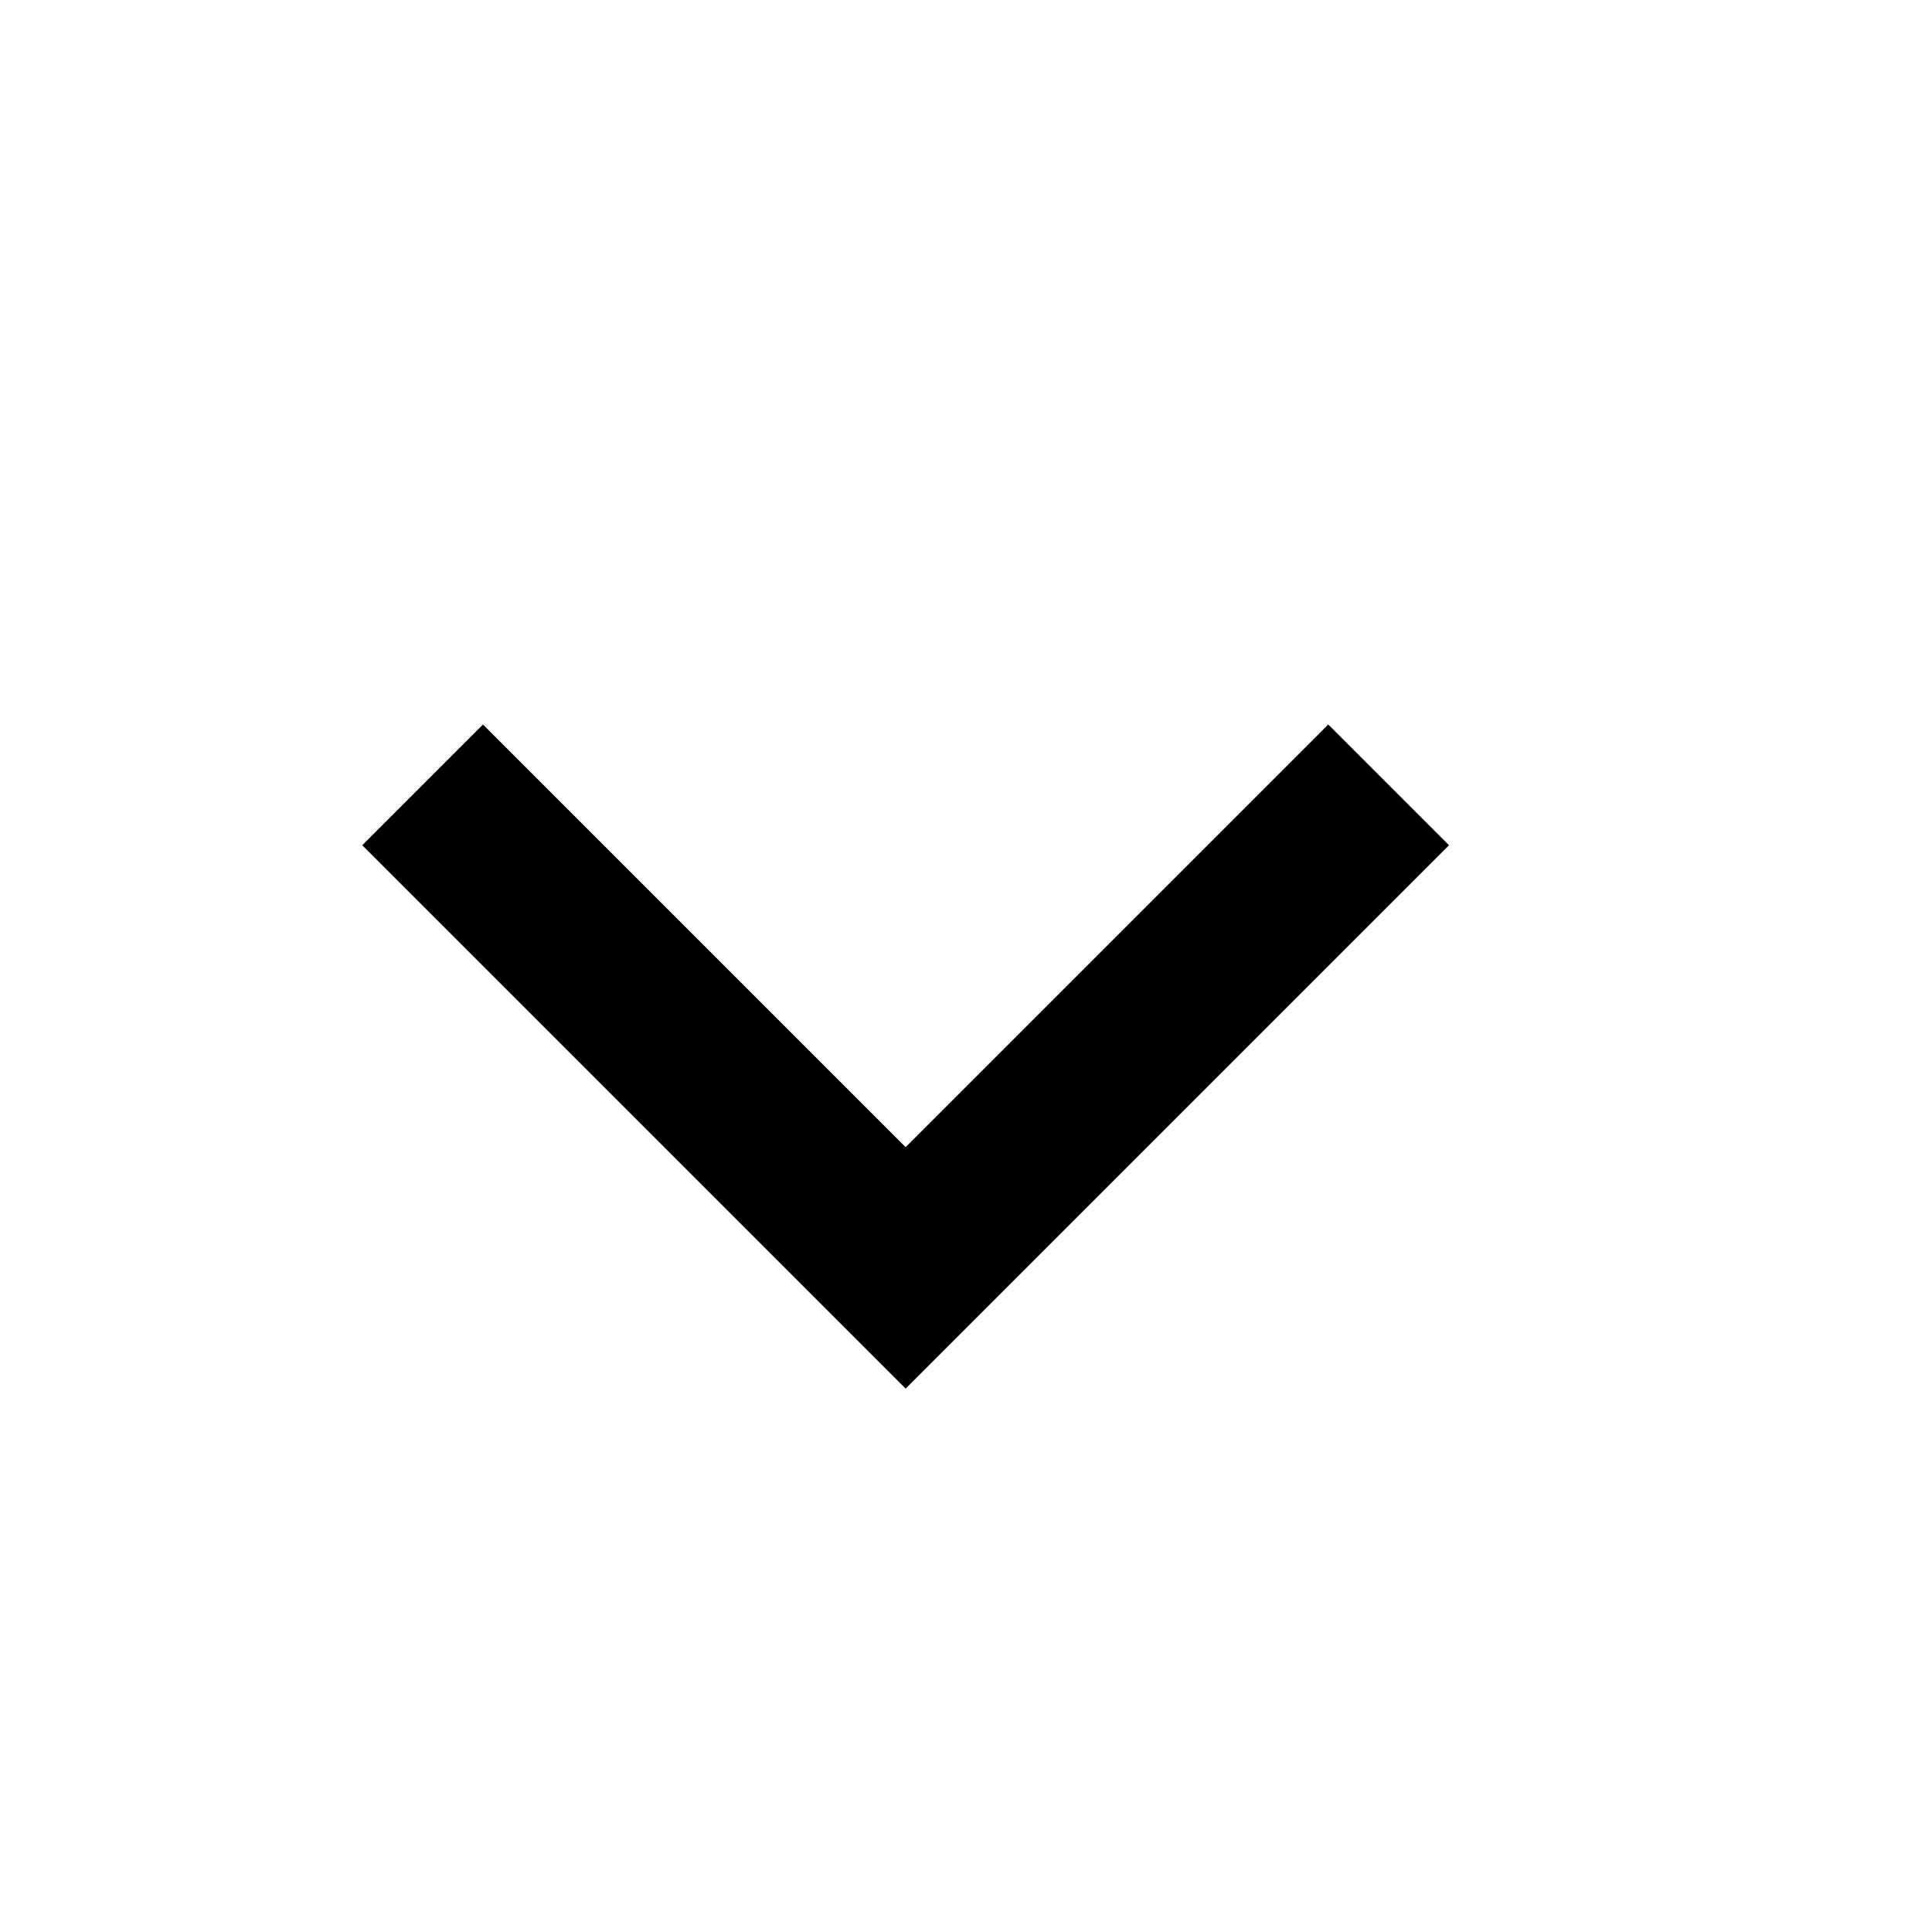
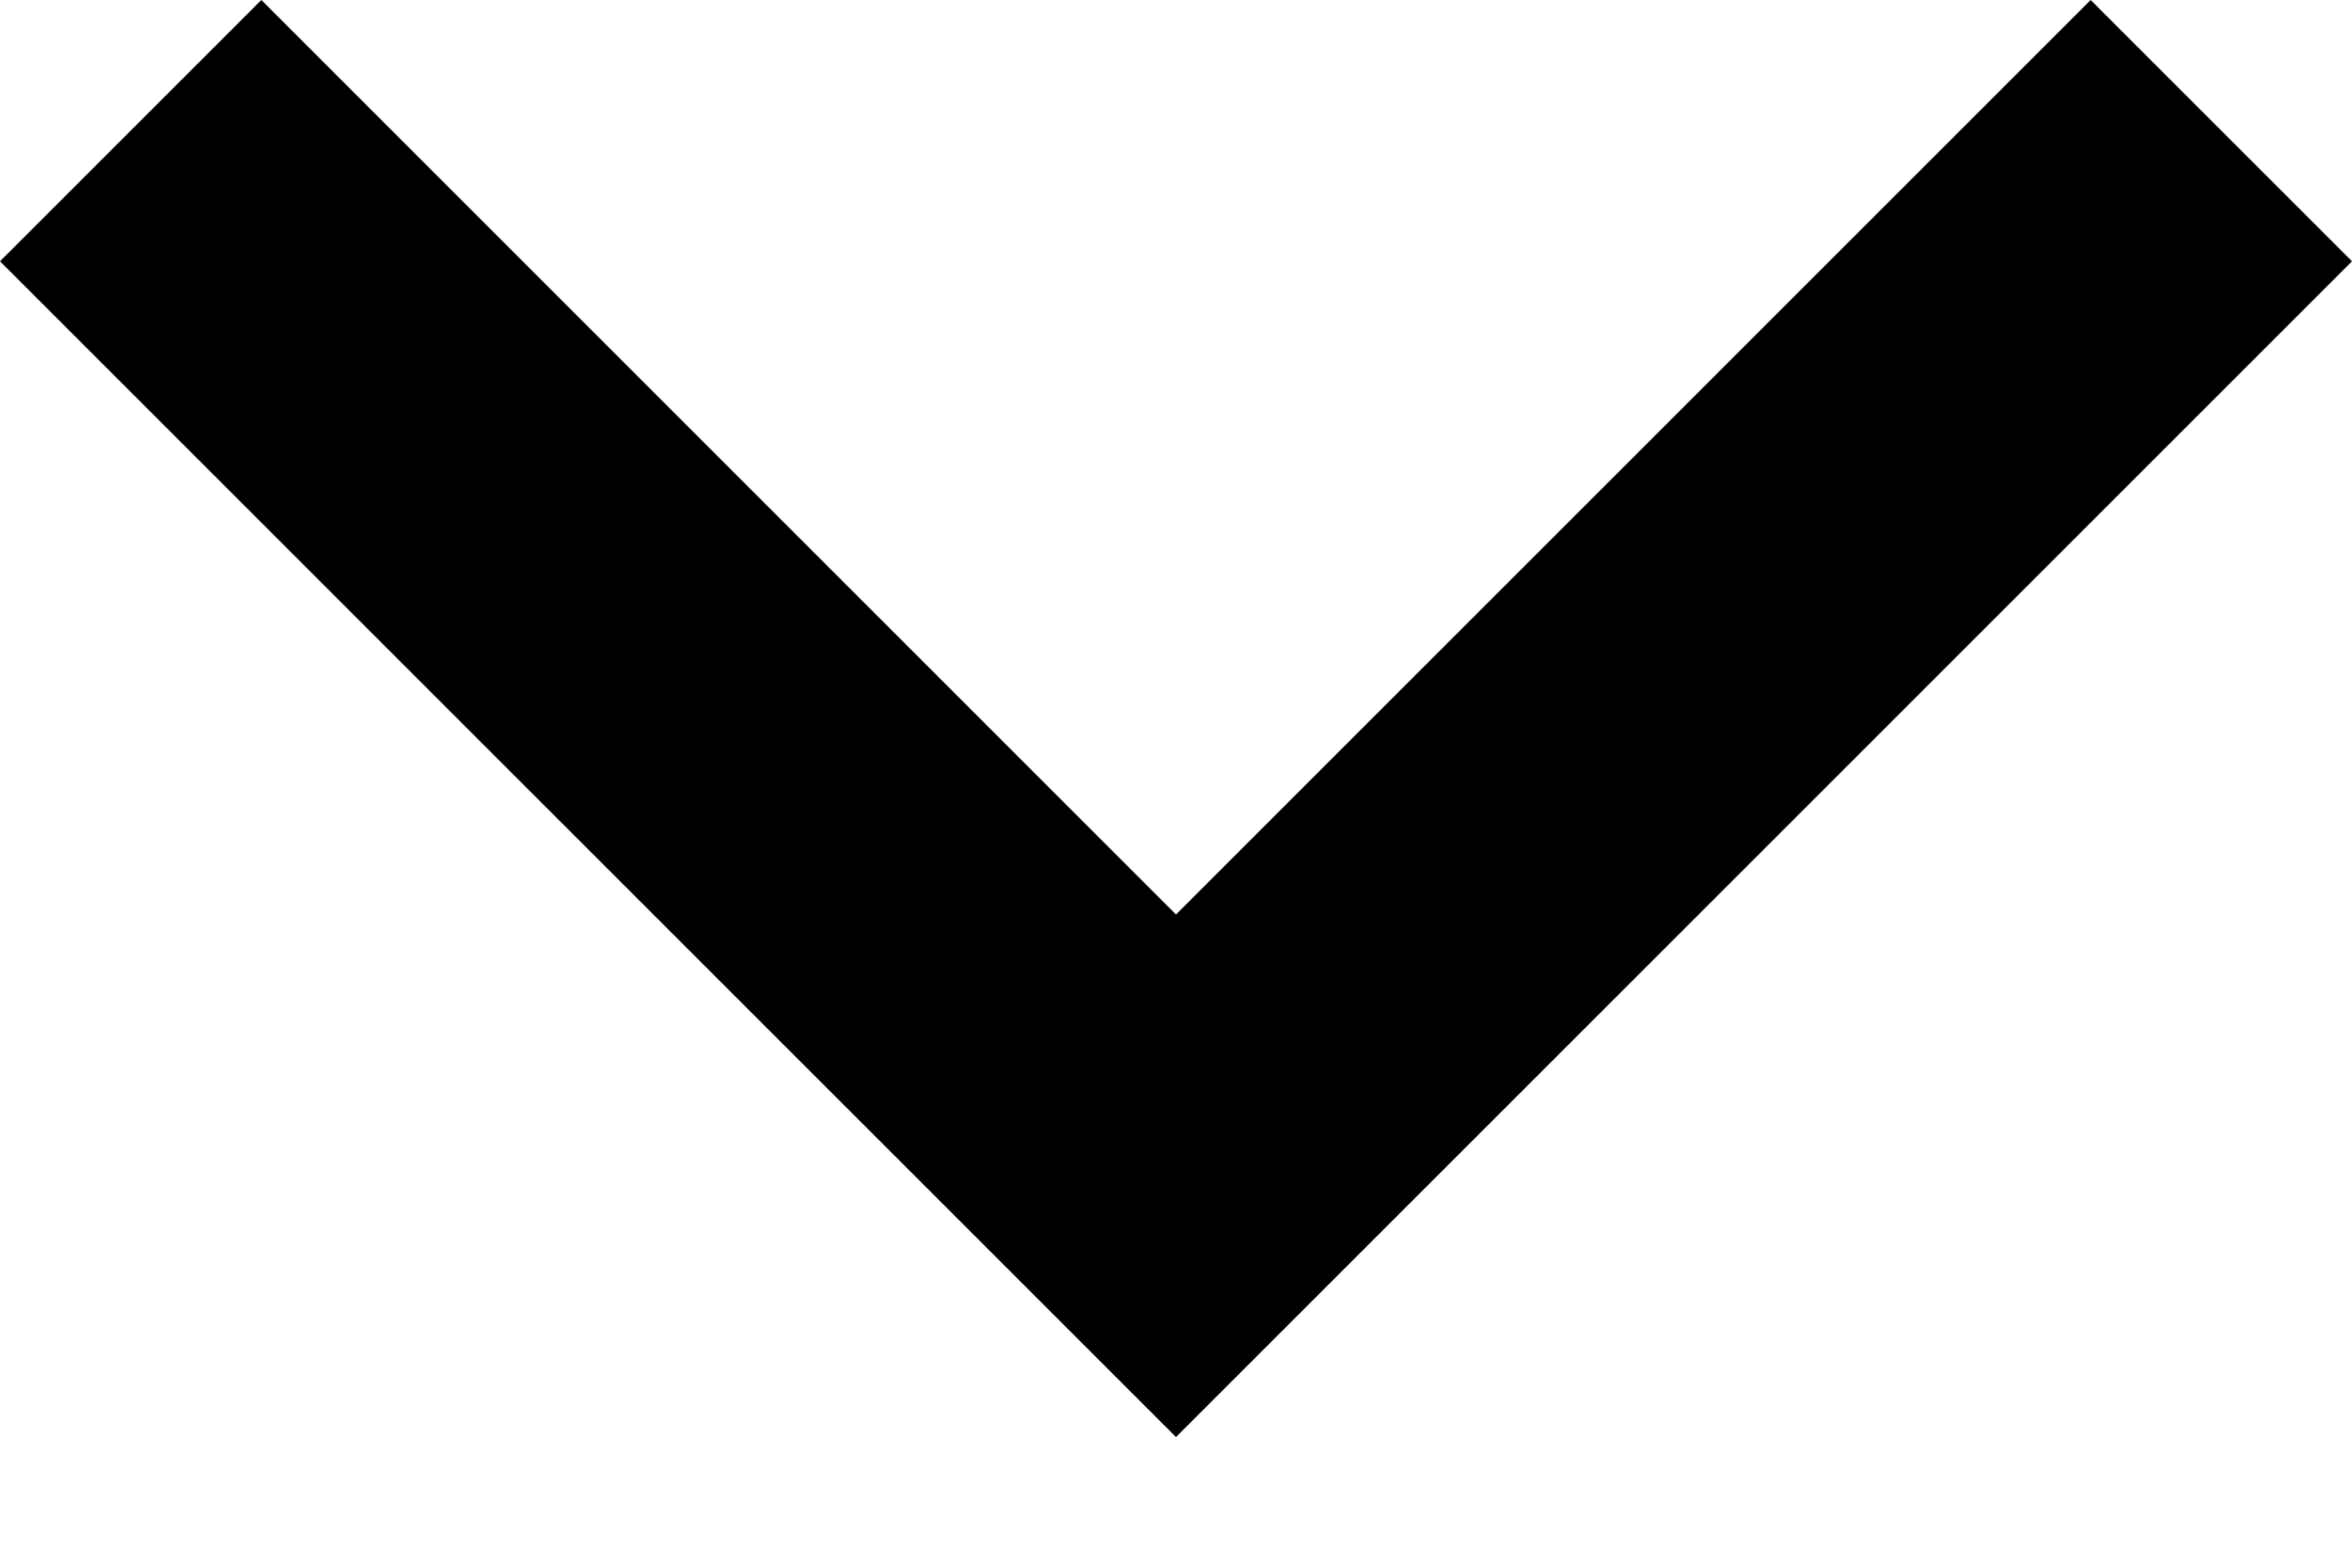
- <svg xmlns="http://www.w3.org/2000/svg" version="1.1" id="Layer_1" x="0px" y="0px" width="16px" height="16px" viewBox="0 0 16 16" xml:space="preserve">
-   <polygon points="11,6 7.5,9.5 4,6 3,7 7.5,11.5 12,7" />
+ <svg xmlns="http://www.w3.org/2000/svg" width="100%" height="100%" viewBox="0 0 9 6" version="1.1" xml:space="preserve" style="fill-rule:evenodd;clip-rule:evenodd;stroke-linejoin:round;stroke-miterlimit:2;">
+   <g transform="matrix(1,0,0,1,-3.5,-6)">
+     <g transform="matrix(1,0,0,1,0.5,0)">
+       <path d="M11,6L7.5,9.5L4,6L3,7L7.5,11.5L12,7L11,6Z" style="fill-rule:nonzero;" />
+     </g>
+   </g>
</svg>
